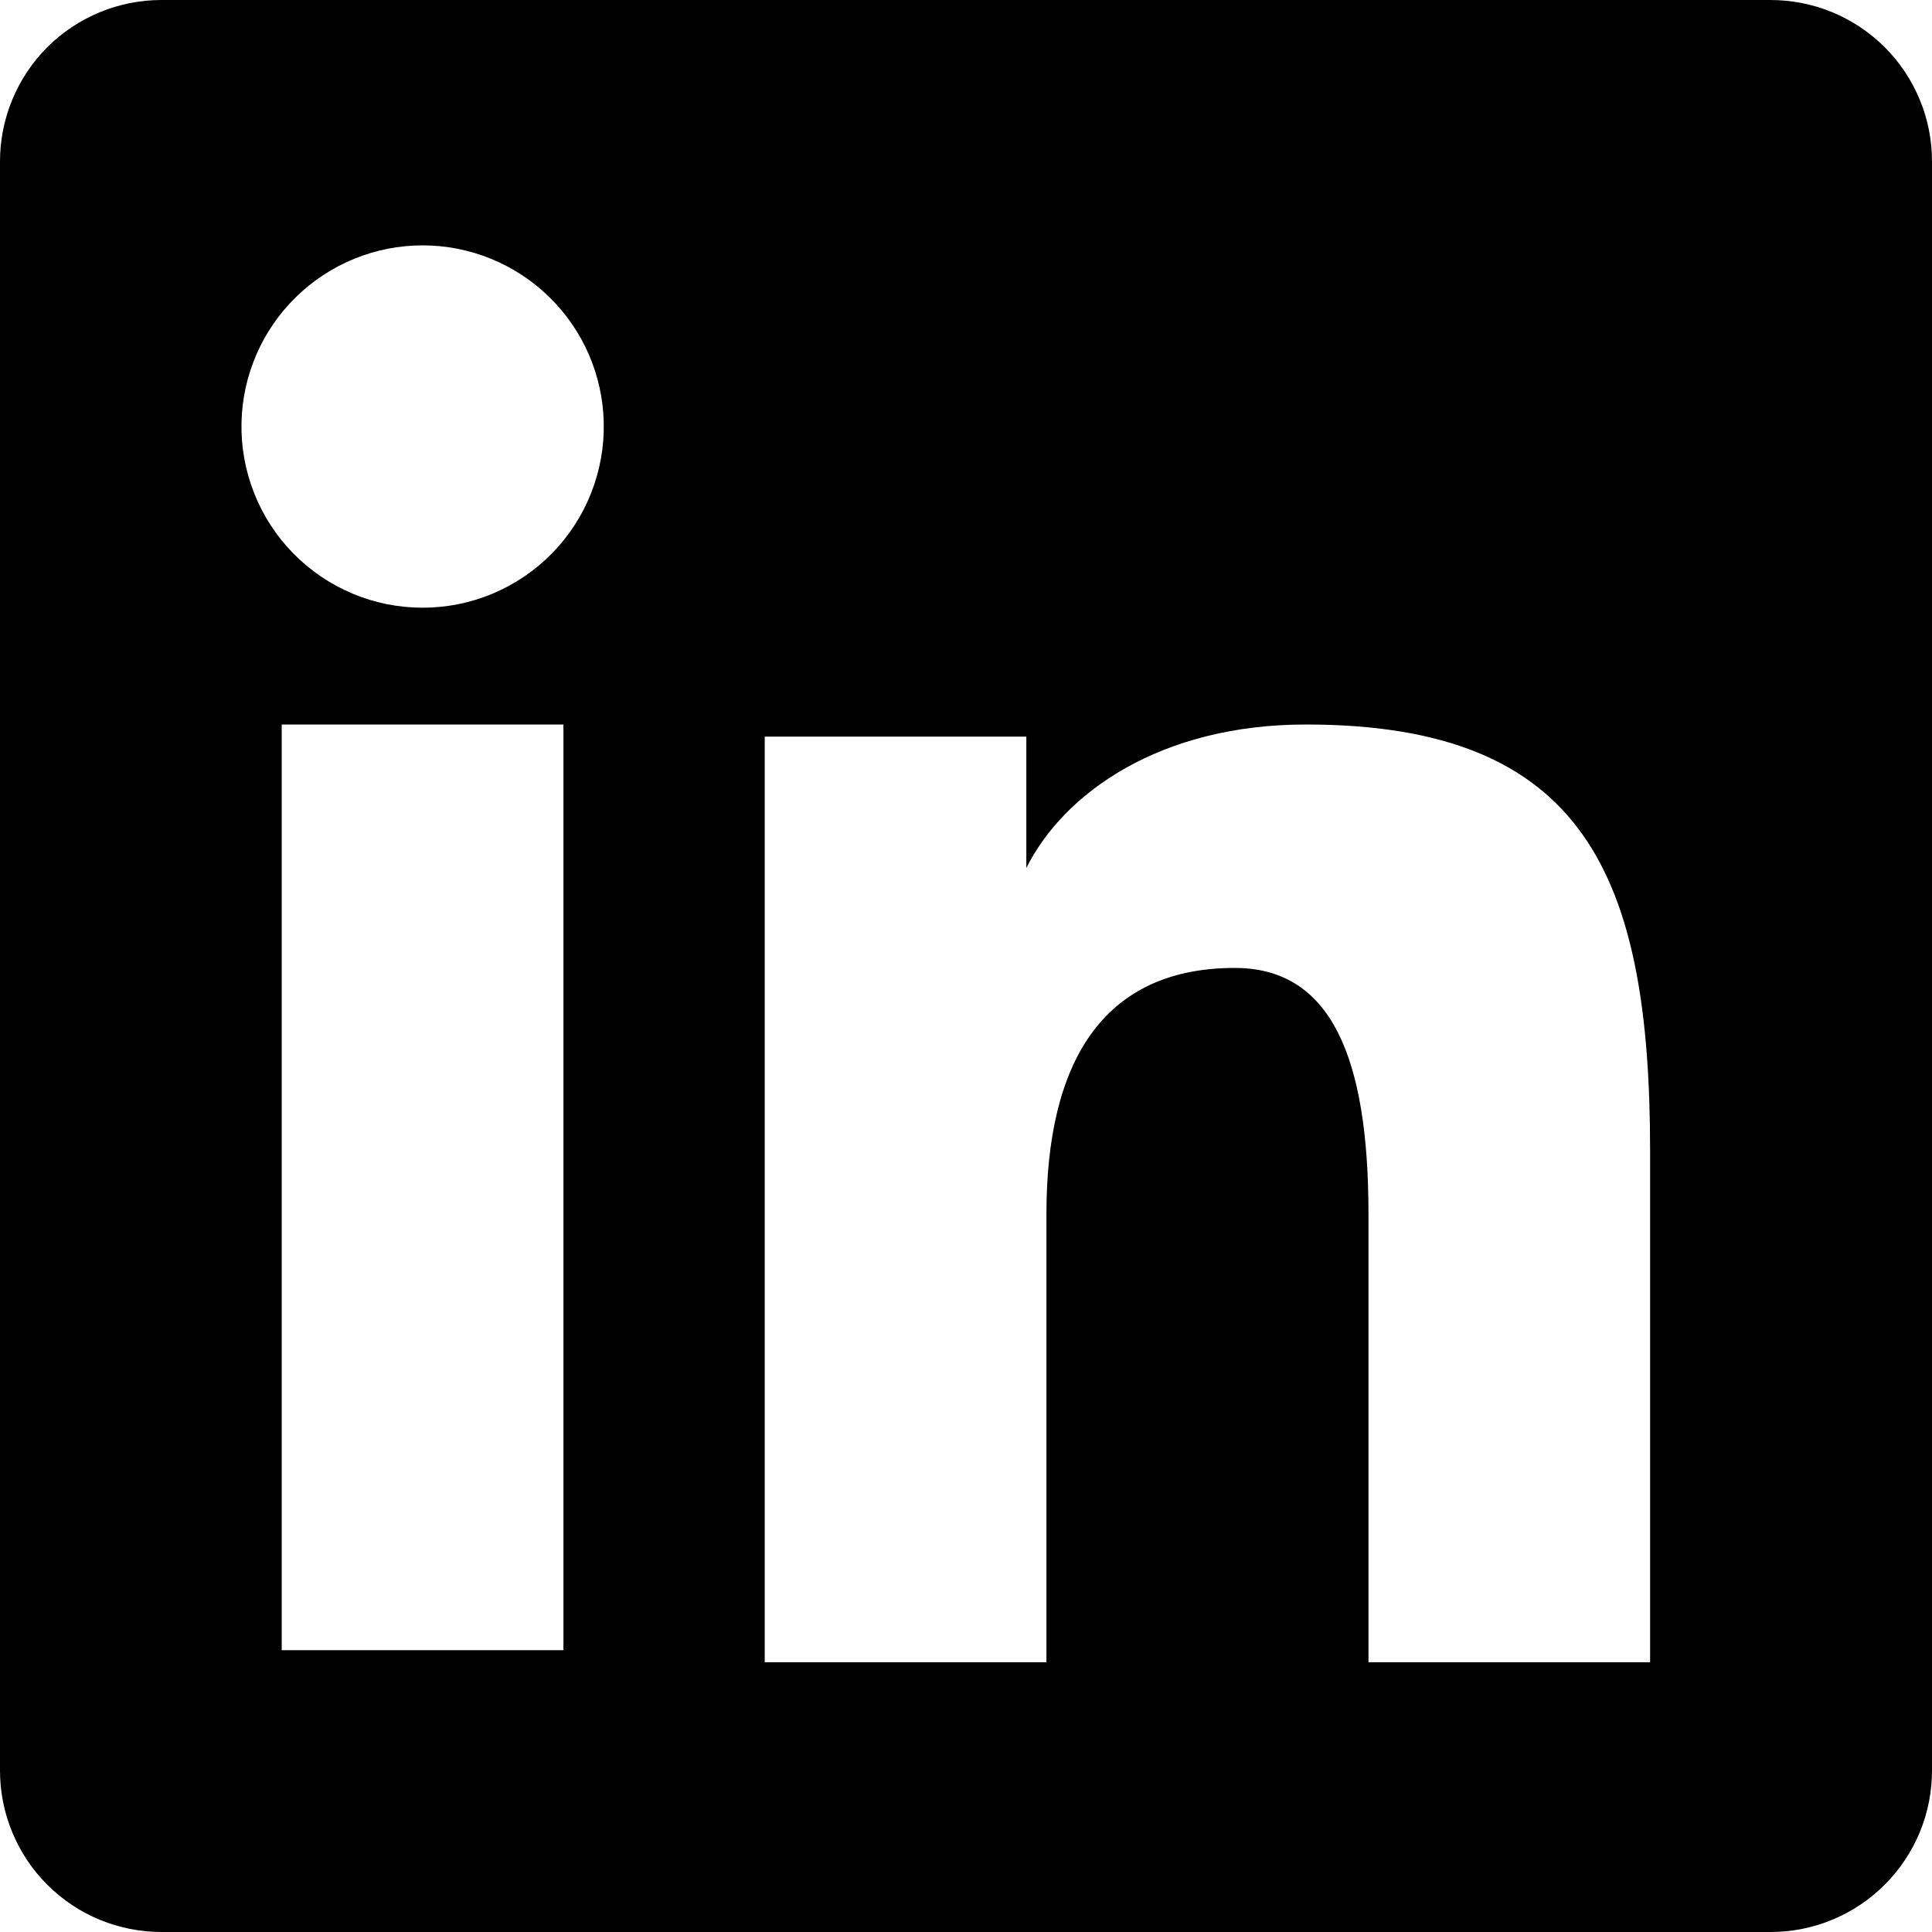
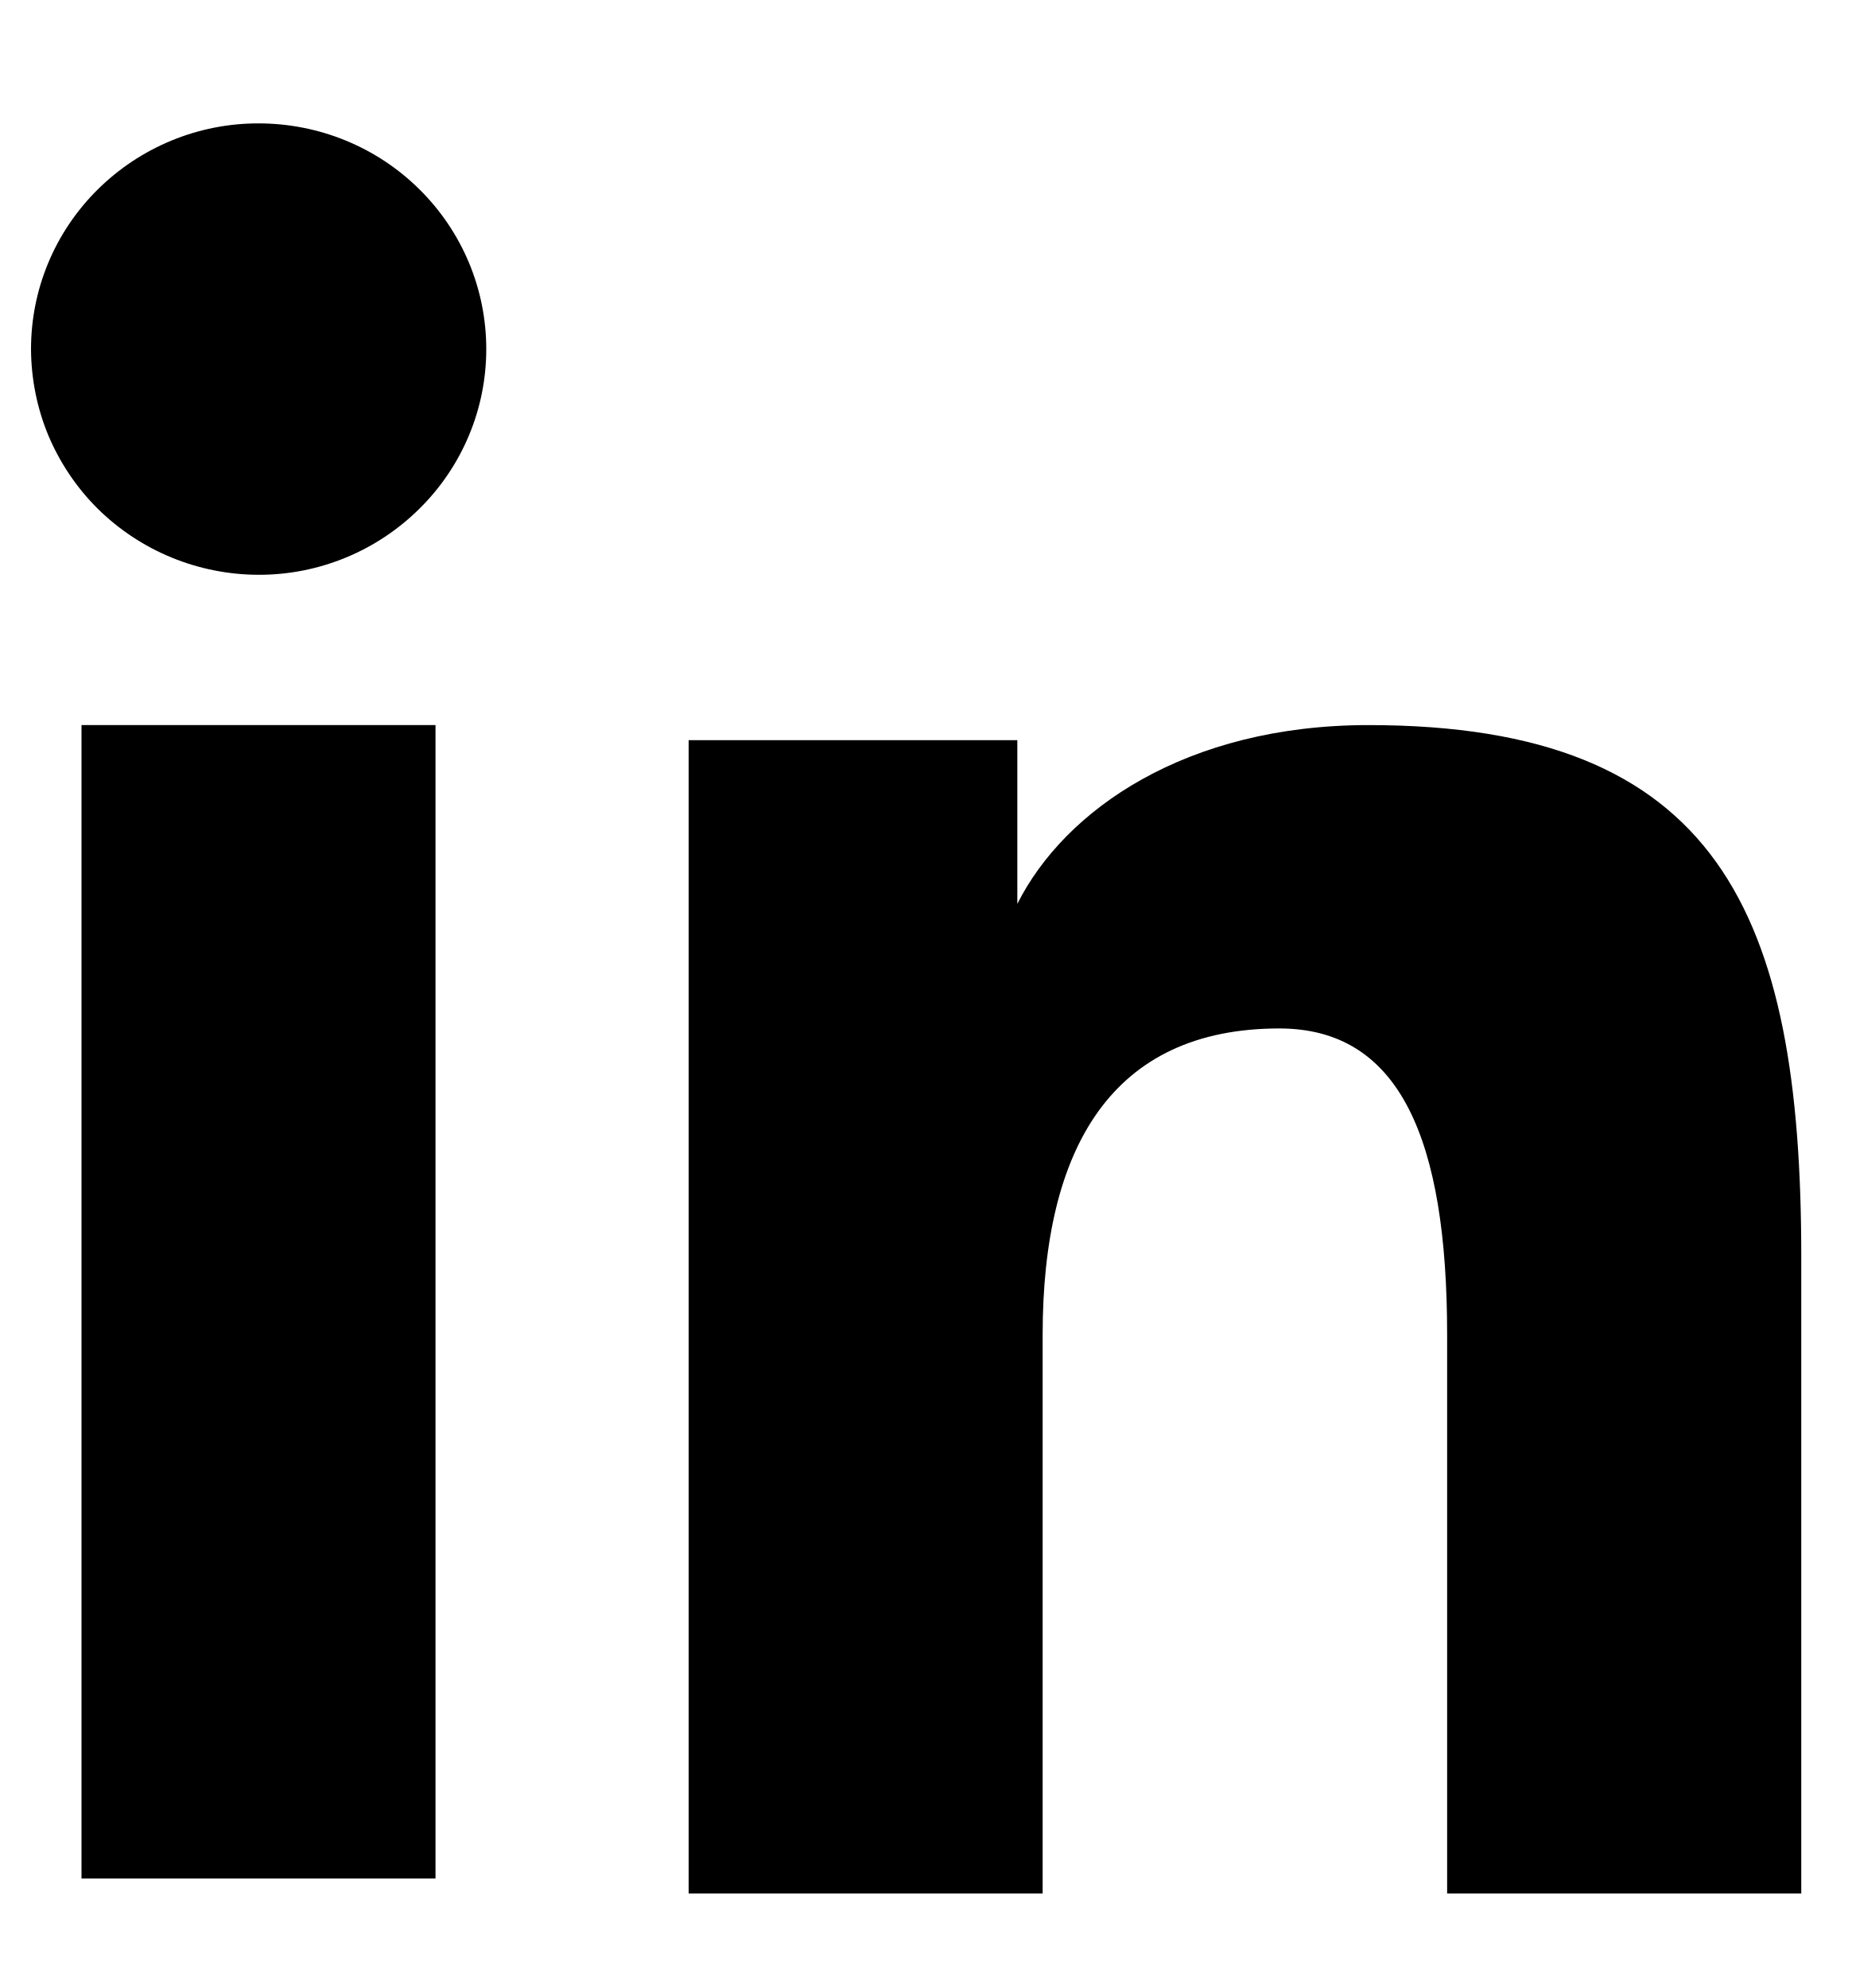
- <svg xmlns="http://www.w3.org/2000/svg" width="22" height="22" viewBox="0 0 22 22" fill="none">
-   <path fill-rule="evenodd" clip-rule="evenodd" d="M2.7206e-07 1.838C2.7206e-07 1.351 0.194 0.883 0.538 0.538C0.883 0.194 1.351 2.45031e-06 1.838 2.45031e-06H20.16C20.402 -0 20.641 0.047 20.864 0.139C21.087 0.231 21.29 0.367 21.461 0.537C21.632 0.708 21.768 0.911 21.86 1.134C21.953 1.357 22 1.596 22 1.838V20.16C22 20.402 21.953 20.641 21.861 20.864C21.768 21.087 21.633 21.29 21.462 21.461C21.291 21.632 21.088 21.768 20.865 21.86C20.642 21.953 20.403 22 20.161 22H1.838C1.597 22 1.357 21.952 1.134 21.86C0.911 21.768 0.709 21.632 0.538 21.461C0.367 21.291 0.232 21.088 0.14 20.865C0.047 20.642 -0 20.402 2.7206e-07 20.161V1.838ZM8.708 8.388H11.687V9.884C12.117 9.024 13.217 8.25 14.87 8.25C18.039 8.25 18.79 9.963 18.79 13.106V18.928H15.583V13.822C15.583 12.032 15.153 11.022 14.061 11.022C12.546 11.022 11.916 12.111 11.916 13.822V18.928H8.708V8.388ZM3.208 18.791H6.416V8.25H3.208V18.79V18.791ZM6.875 4.812C6.881 5.087 6.832 5.36 6.731 5.615C6.63 5.871 6.479 6.104 6.287 6.3C6.095 6.496 5.866 6.652 5.612 6.759C5.359 6.866 5.087 6.92 4.812 6.92C4.538 6.92 4.266 6.866 4.013 6.759C3.759 6.652 3.53 6.496 3.338 6.3C3.146 6.104 2.995 5.871 2.894 5.615C2.793 5.36 2.744 5.087 2.75 4.812C2.762 4.273 2.984 3.76 3.37 3.383C3.755 3.006 4.273 2.794 4.812 2.794C5.352 2.794 5.87 3.006 6.255 3.383C6.641 3.76 6.863 4.273 6.875 4.812V4.812Z" fill="black" />
+ <svg xmlns="http://www.w3.org/2000/svg" width="14" height="15" viewBox="0 0 14 15" fill="none">
+   <path fill-rule="evenodd" clip-rule="evenodd" d="M5.196 5.585H7.676V6.82C8.033 6.11 8.949 5.471 10.326 5.471C12.964 5.471 13.591 6.886 13.591 9.481V14.287H10.919V10.072C10.919 8.594 10.562 7.76 9.653 7.76C8.391 7.76 7.867 8.659 7.867 10.071V14.287H5.196V5.585ZM0.615 14.174H3.286V5.471H0.615V14.174ZM3.669 2.634C3.669 2.857 3.625 3.079 3.538 3.286C3.452 3.492 3.325 3.68 3.166 3.837C2.843 4.158 2.406 4.338 1.951 4.337C1.496 4.336 1.06 4.157 0.737 3.838C0.578 3.68 0.452 3.492 0.365 3.286C0.279 3.079 0.235 2.857 0.234 2.634C0.234 2.181 0.415 1.749 0.737 1.43C1.06 1.11 1.497 0.93 1.951 0.931C2.407 0.931 2.844 1.11 3.166 1.43C3.488 1.749 3.669 2.181 3.669 2.634Z" fill="black" />
</svg>
